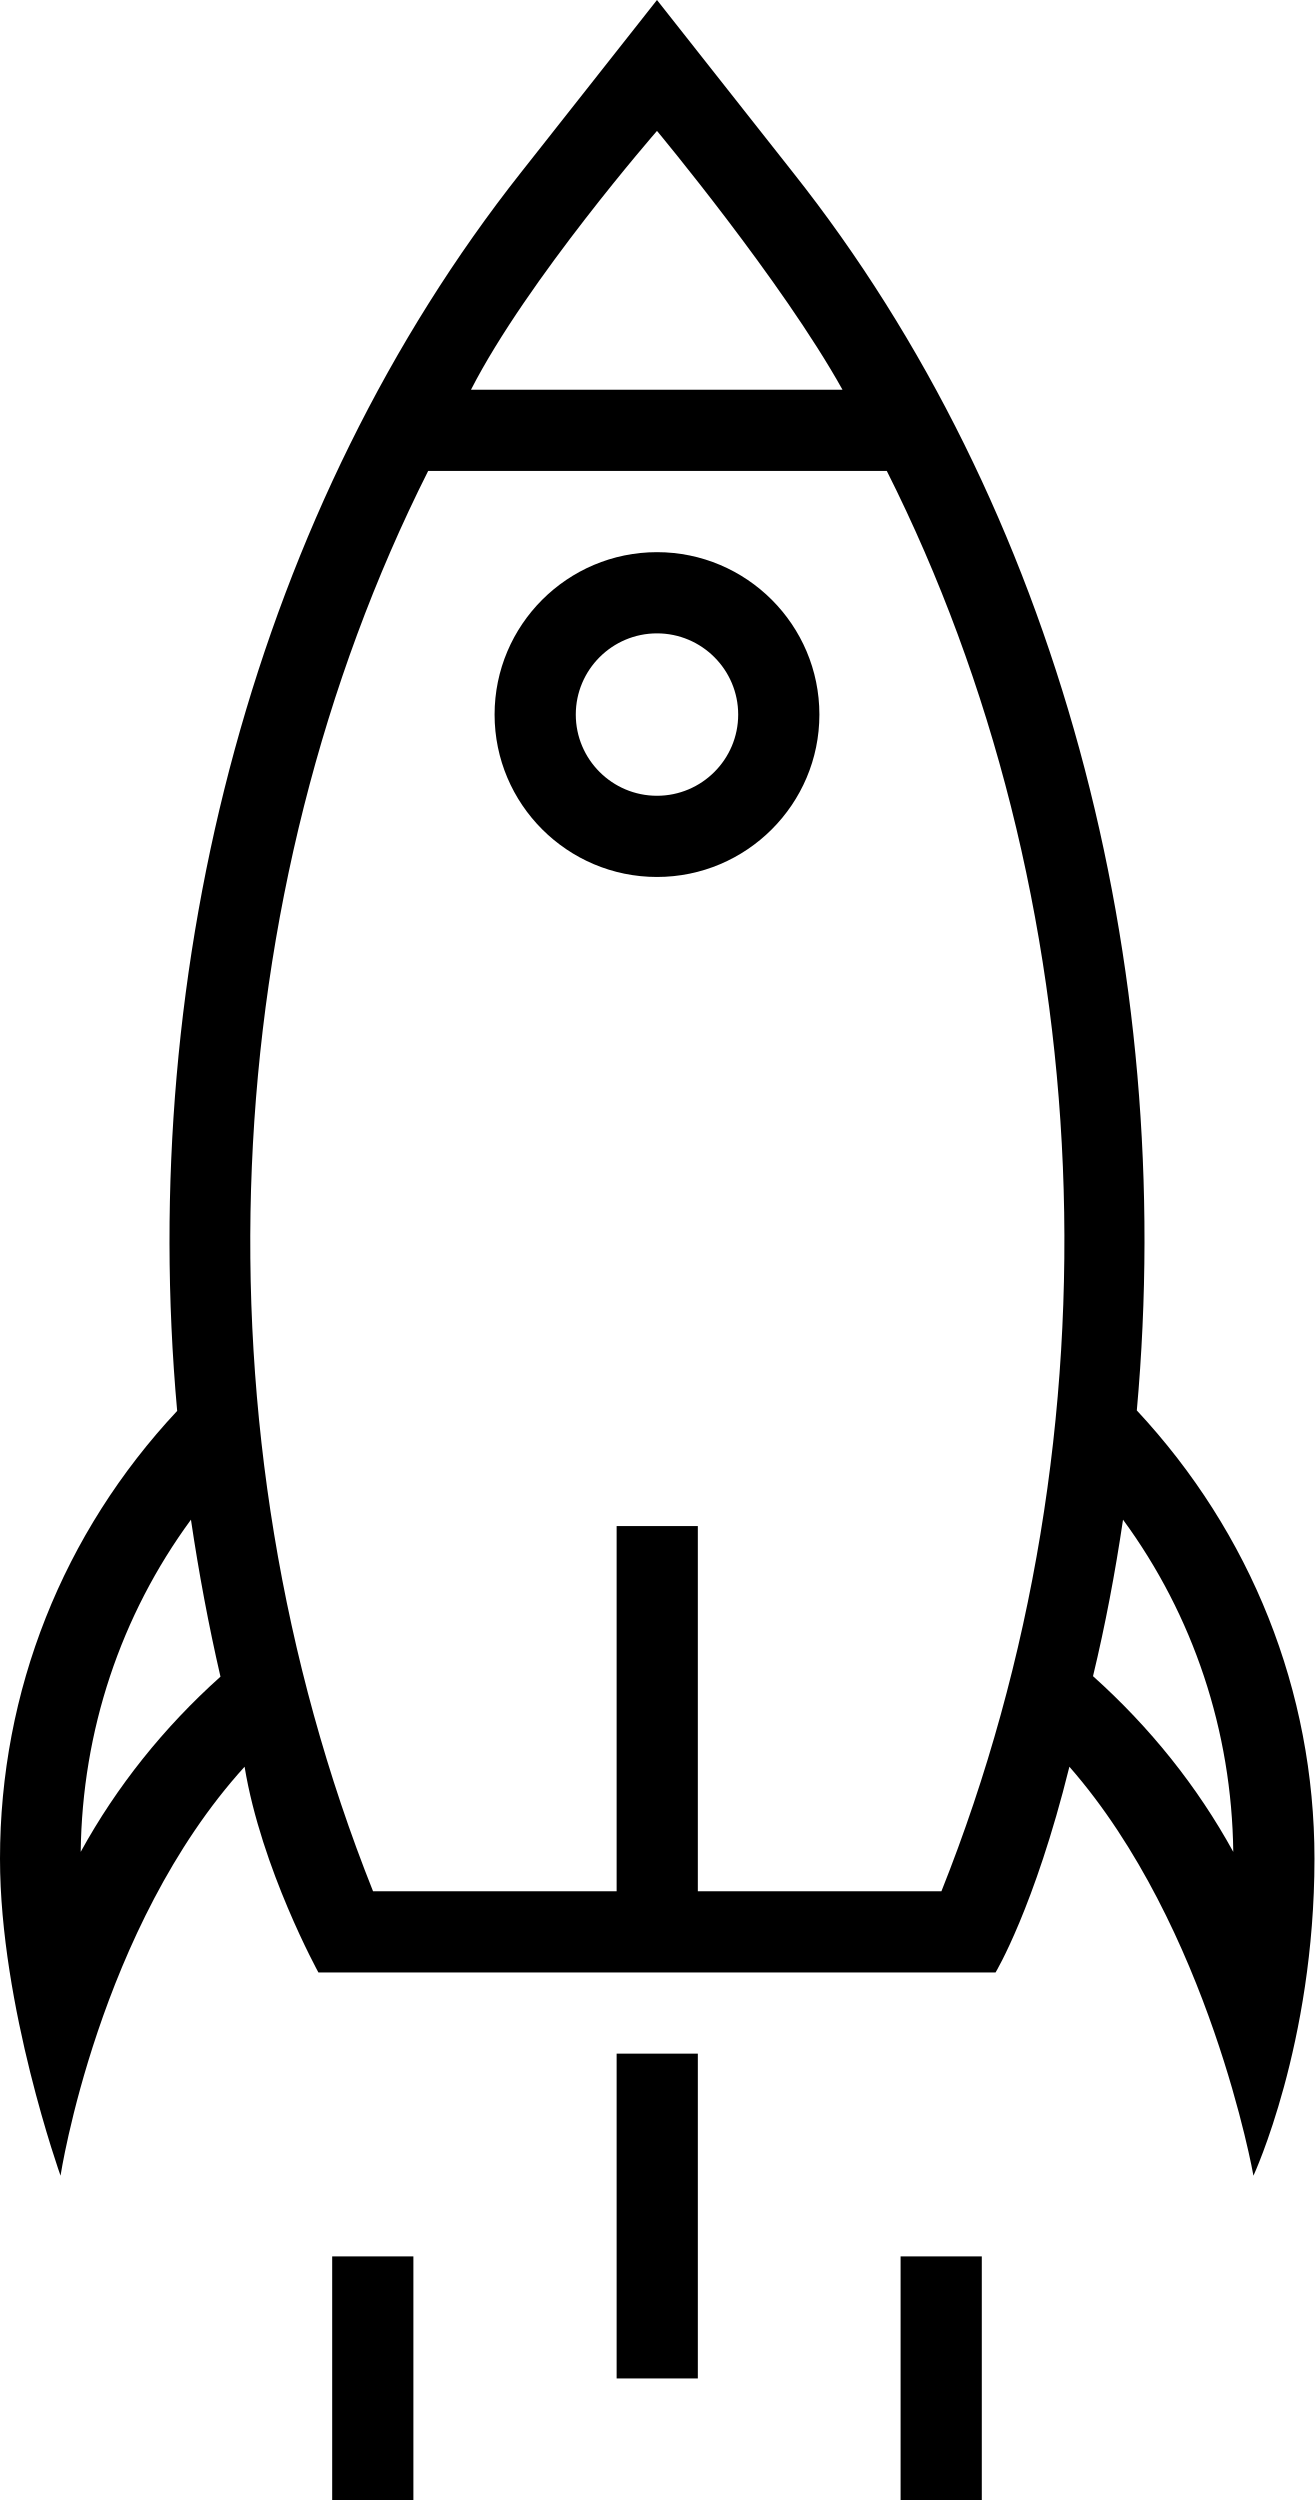
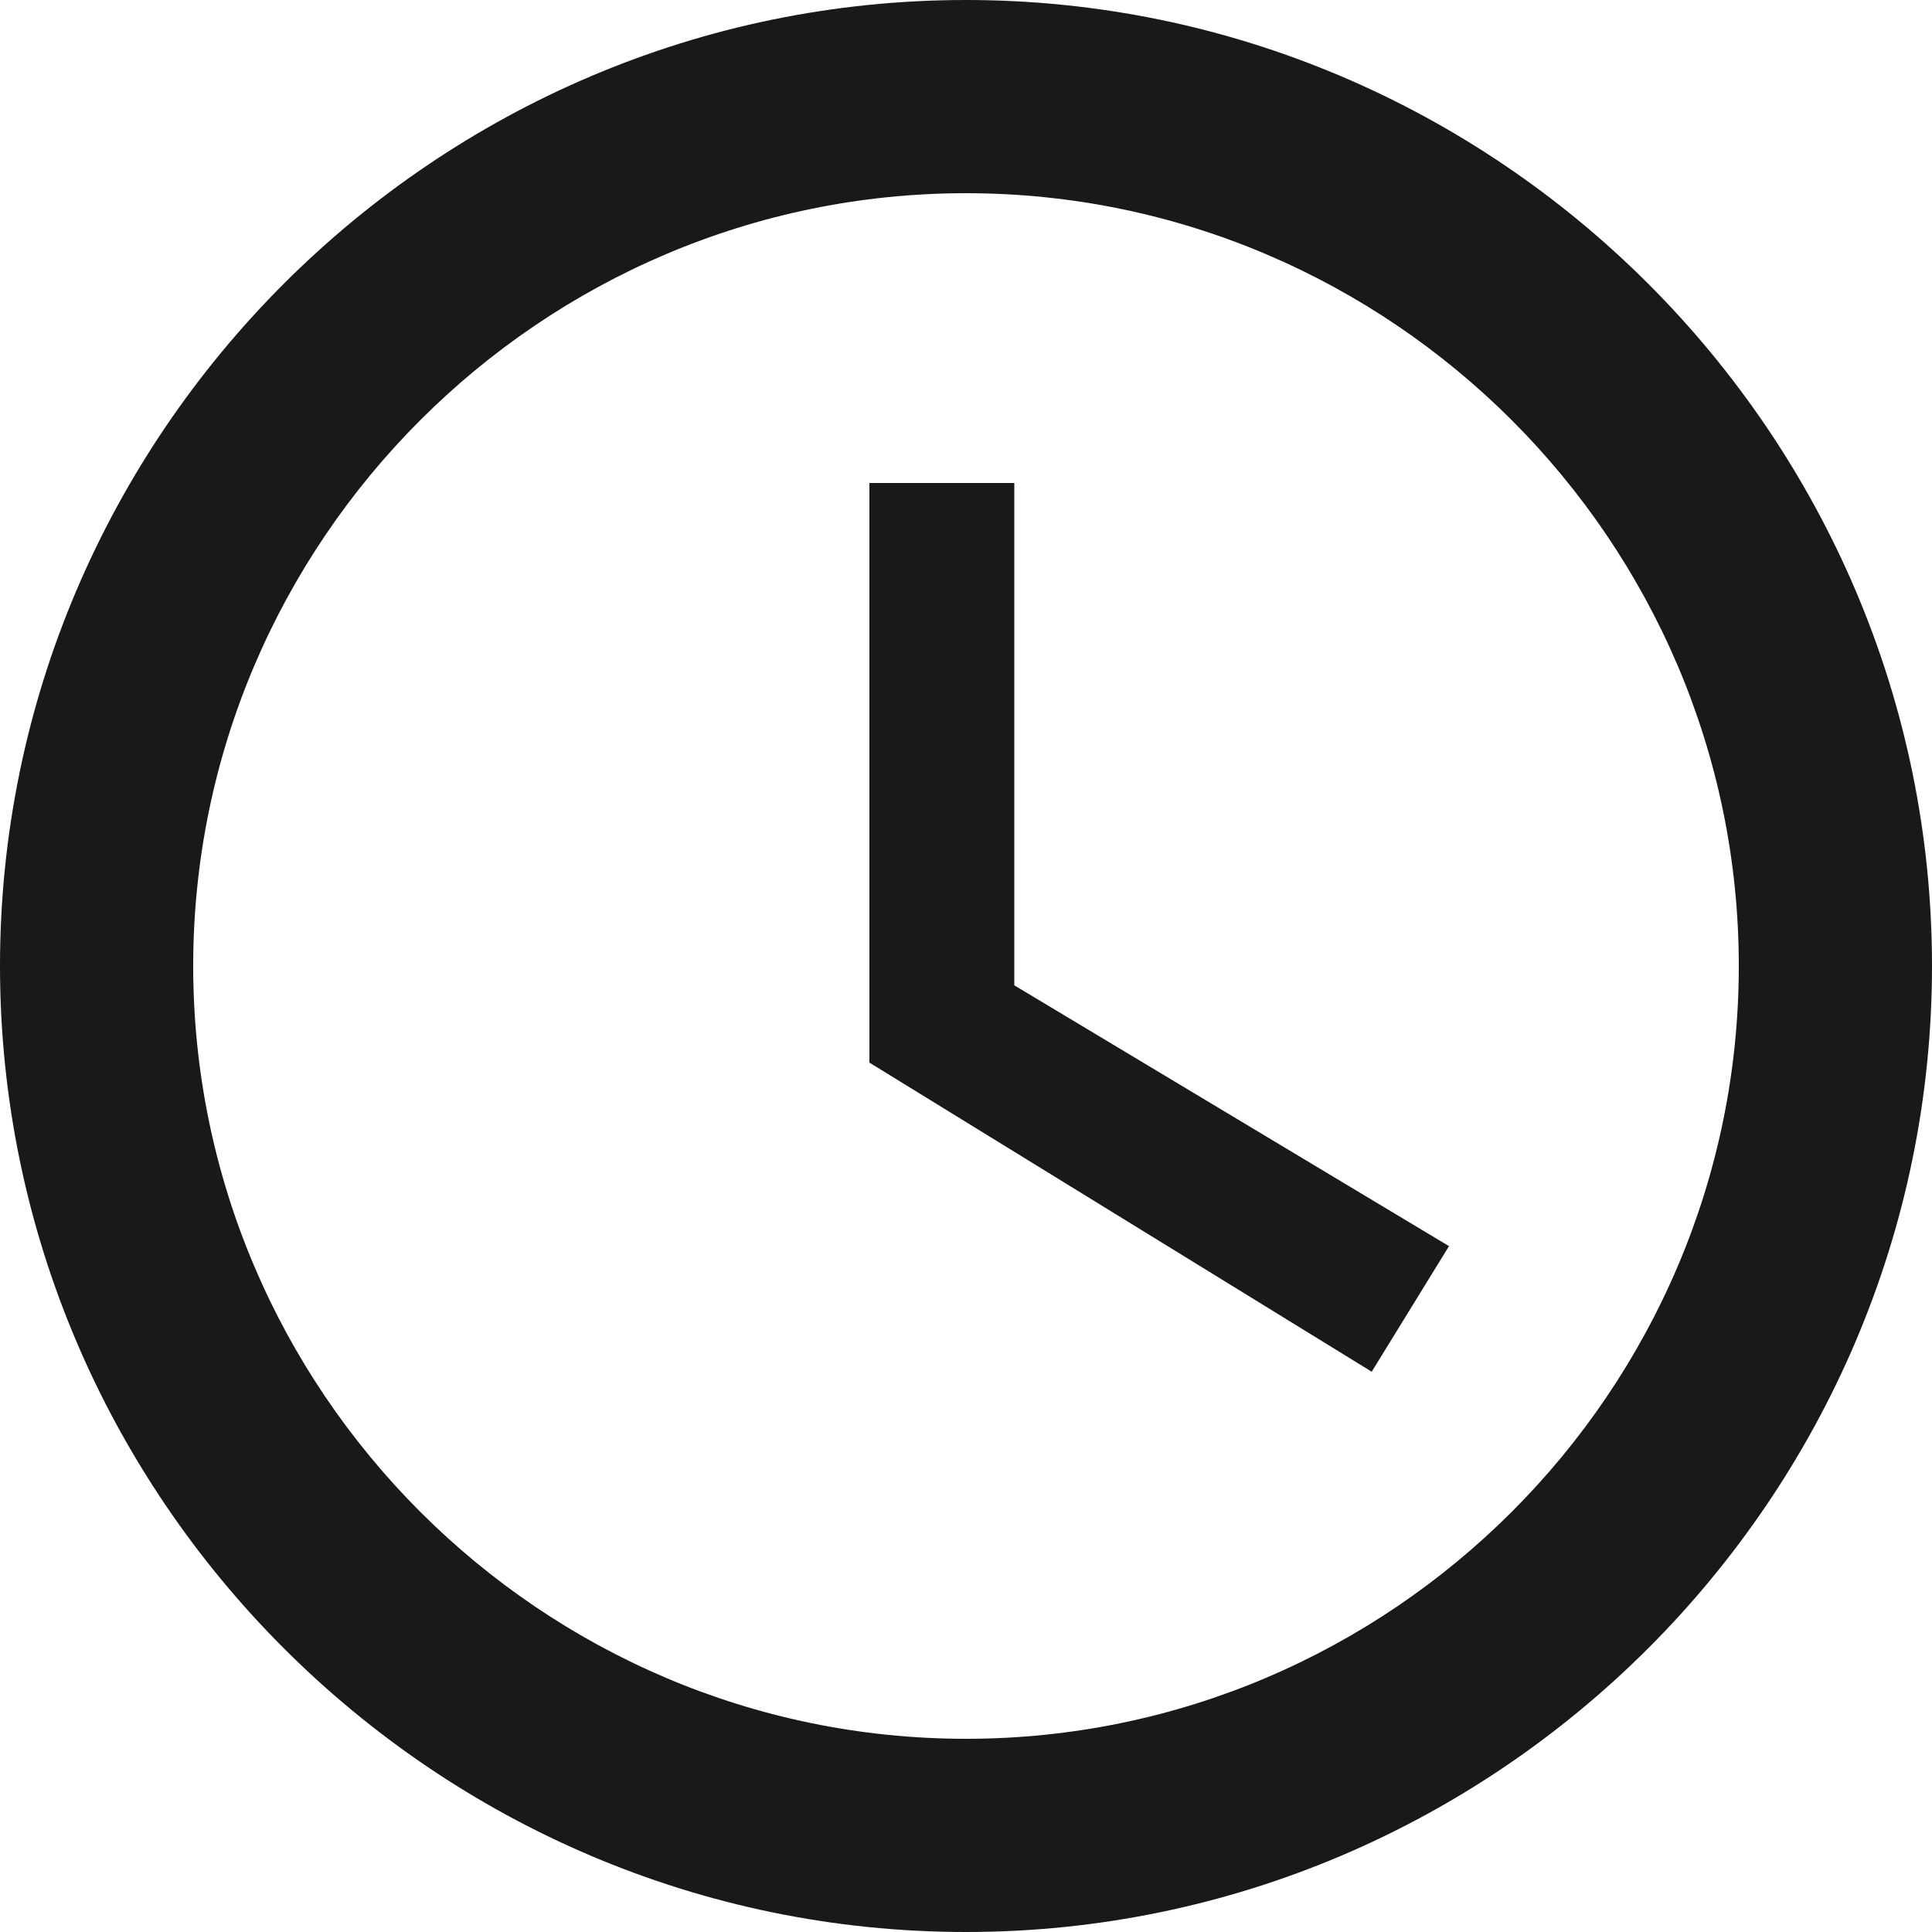
- <svg xmlns="http://www.w3.org/2000/svg" version="1.1" id="Layer_1" x="0px" y="0px" viewBox="0 0 267.1 508" style="enable-background:new 0 0 267.1 508;" xml:space="preserve">
-   <g>
-     <path d="M231,286.6c8.2-90.9-16-183.6-69.9-251.6L133.5,0l-27.6,35C52.1,103.1,27.8,195.8,36,286.7c-23.2,24.8-36,56.9-36,91   c0,30,12.3,64.4,12.3,64.4S20,391.7,49.7,359c3.4,20.7,15,41.8,15,41.8h137.6c0,0,7.9-13.1,15-41.8c28.5,32.6,37.4,83.1,37.4,83.1   s12.4-26.7,12.4-64.4C267.1,343.6,254.2,311.5,231,286.6z M16.4,376.3c0.3-24.6,8.1-48,22.4-67.5c1.6,10.8,3.6,21.5,6,31.9   C33.3,351,23.7,363,16.4,376.3z M133.5,26.6c0,0,25.4,30.5,37.7,52.6H95.7C107.1,56.9,133.5,26.6,133.5,26.6z M191.3,384.3h-49.5   v-74.2h-16.5v74.2H75.8C38.4,290.5,43.8,181.6,87,95.7h93.2C223.4,181.6,228.7,290.5,191.3,384.3z M222.1,340.6   c2.5-10.4,4.5-21,6.1-31.8c14.3,19.5,22.1,42.9,22.4,67.5C243.3,363,233.7,351,222.1,340.6z" />
-     <path d="M133.5,112.2c-18.2,0-33,14.8-33,33s14.8,33,33,33s33-14.8,33-33S151.7,112.2,133.5,112.2z M133.5,161.7   c-9.1,0-16.5-7.4-16.5-16.5s7.4-16.5,16.5-16.5s16.5,7.4,16.5,16.5S142.6,161.7,133.5,161.7z" />
-     <rect x="125.3" y="417.3" width="16.5" height="66" />
-     <rect x="183" y="458.5" width="16.5" height="49.5" />
-     <rect x="67.5" y="458.5" width="16.5" height="49.5" />
+ <svg xmlns="http://www.w3.org/2000/svg" height="20px" version="1.1" viewBox="0 0 20 20" width="20px">
+   <defs />
+   <g fill="none" fill-rule="evenodd" id="Page-1" stroke="none" stroke-width="1">
+     <g fill="#000000" fill-opacity="0.9" id="Icons-Device" transform="translate(-44, 0)">
+       <g id="access-time" transform="translate(44, 0)">
+         <path d="M10,0 C4.5,0 0,4.5 0,10 C0,15.5 4.5,20 10,20 C15.5,20 20,15.5 20,10 C20,4.5 15.5,0 10,0 L10,0 Z M10,18 C5.6,18 2,14.4 2,10 C2,5.6 5.6,2 10,2 C14.4,2 18,5.6 18,10 C18,14.4 14.4,18 10,18 Z M10.5,5 L9,5 L9,11 L14.2,14.2 L15,12.9 L10.5,10.2 L10.5,5 Z" id="Shape" />
+       </g>
+     </g>
  </g>
</svg>
